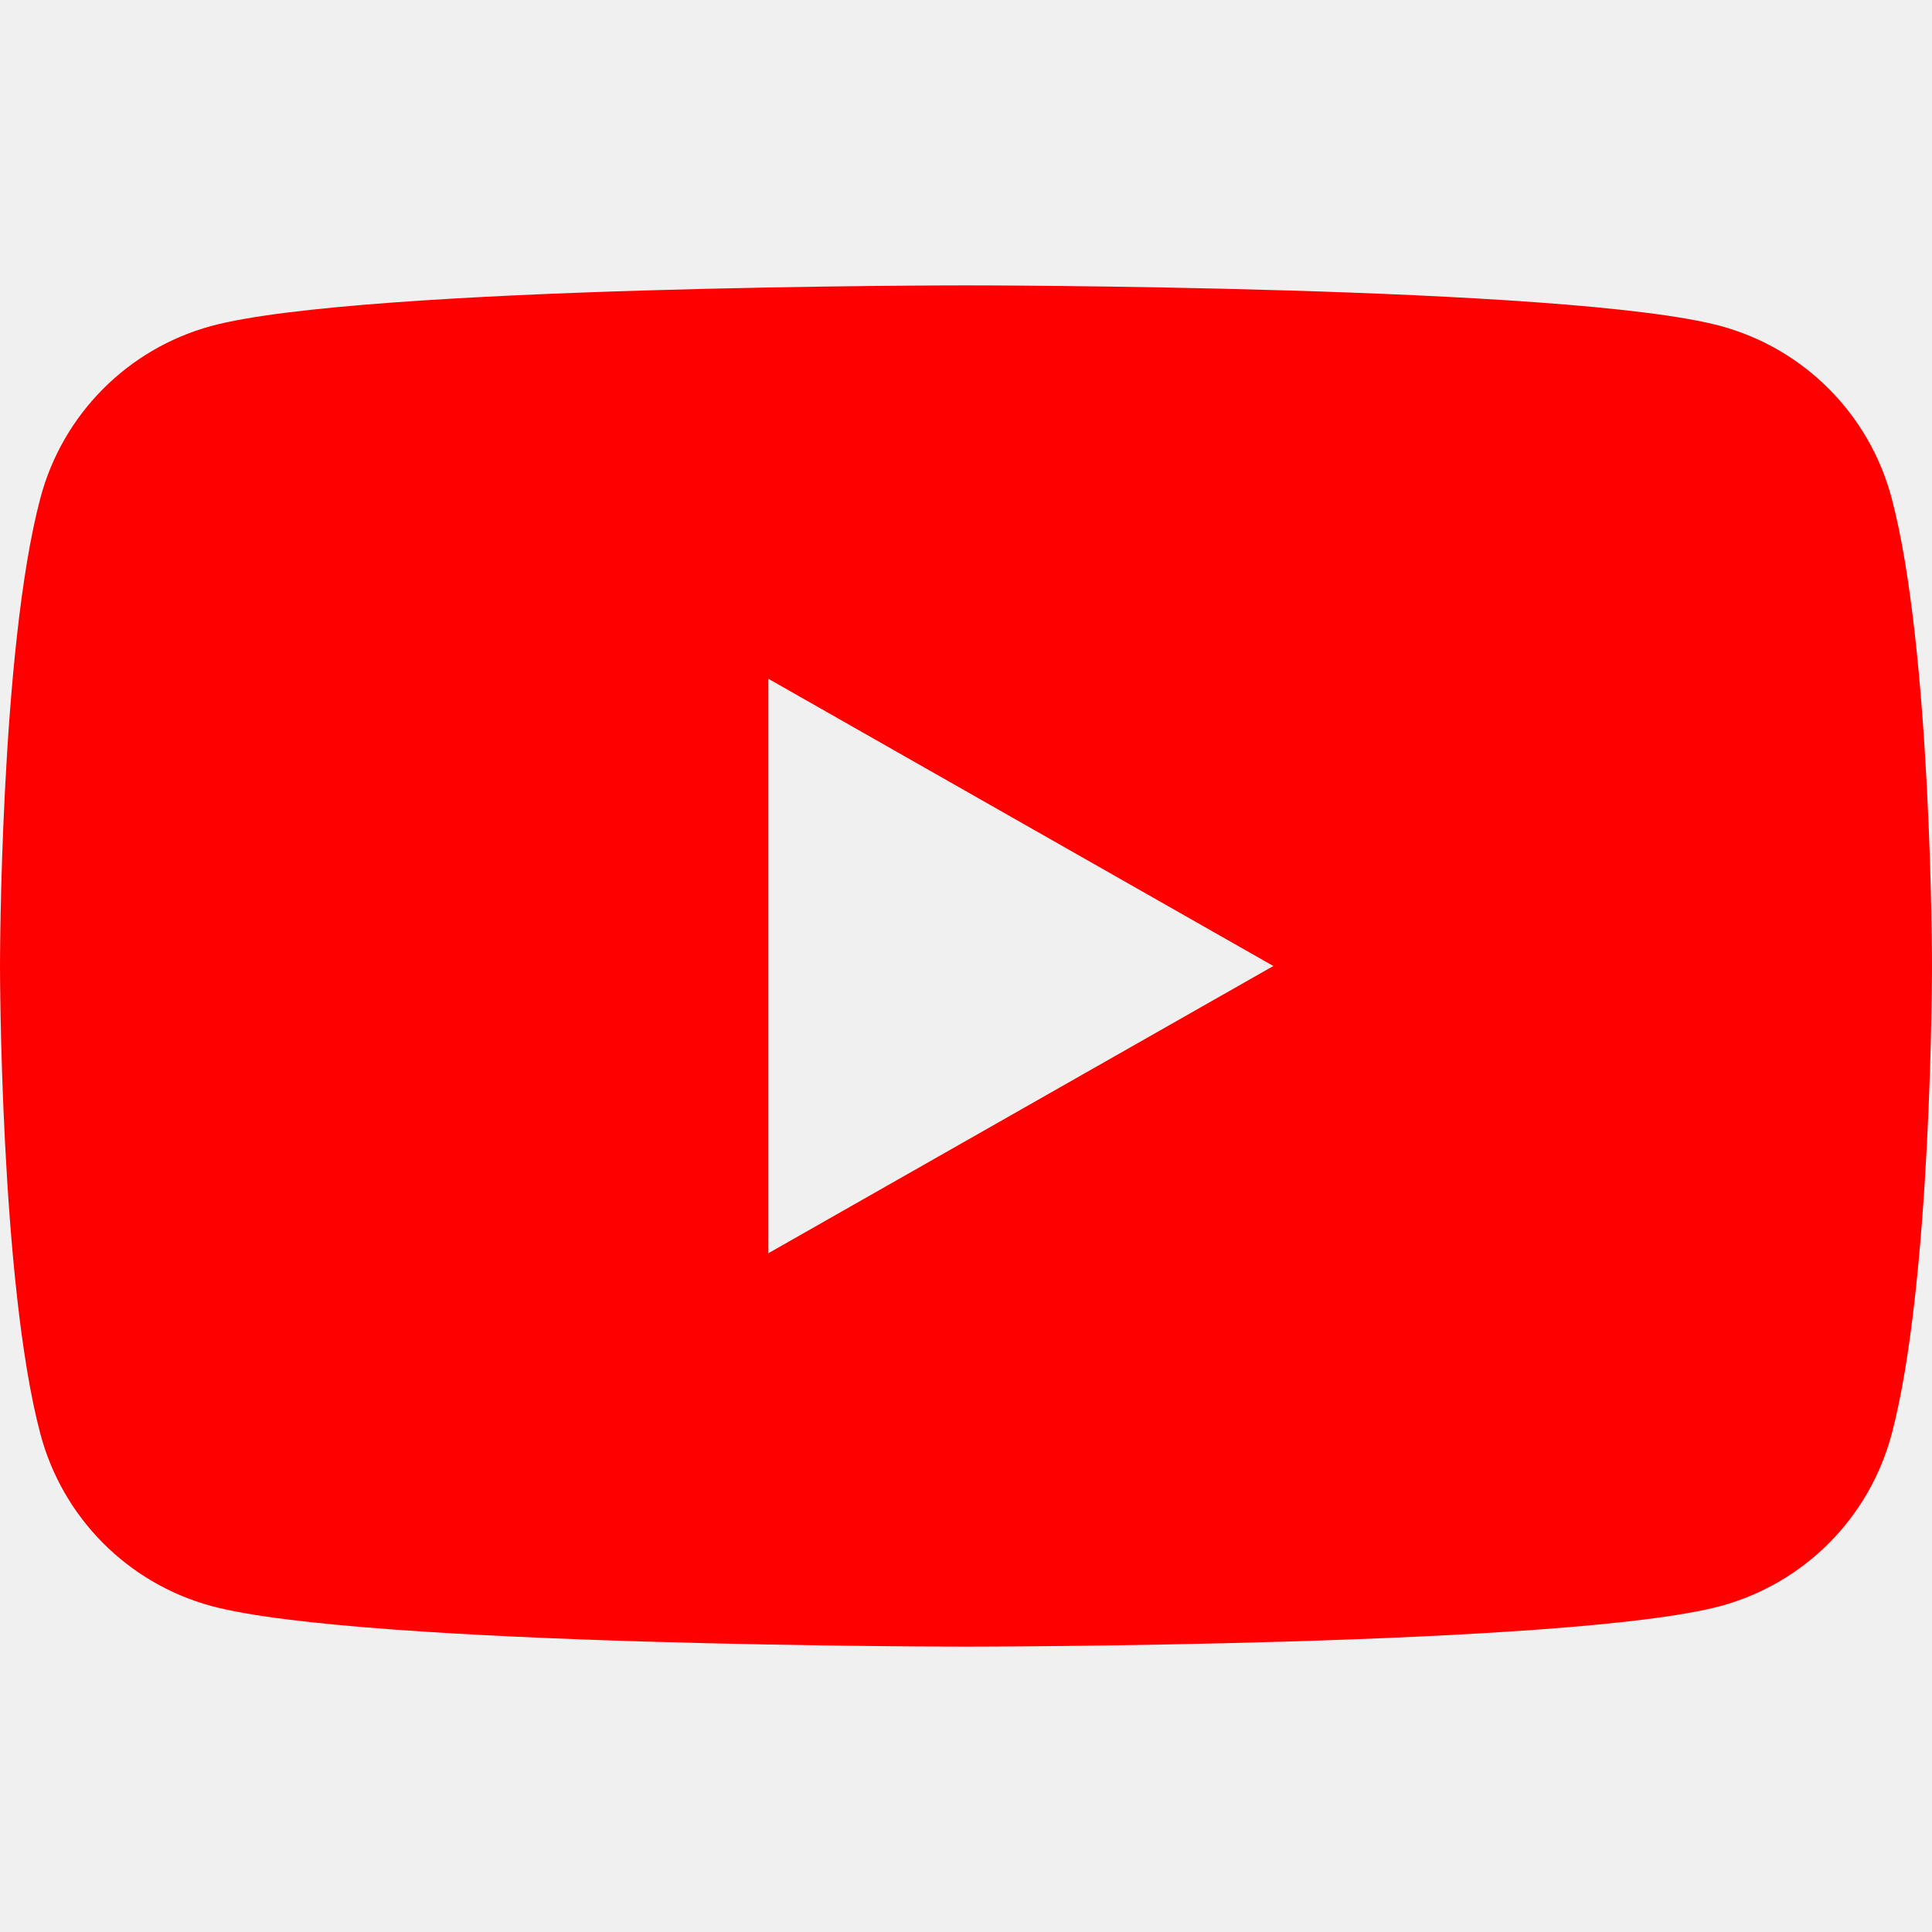
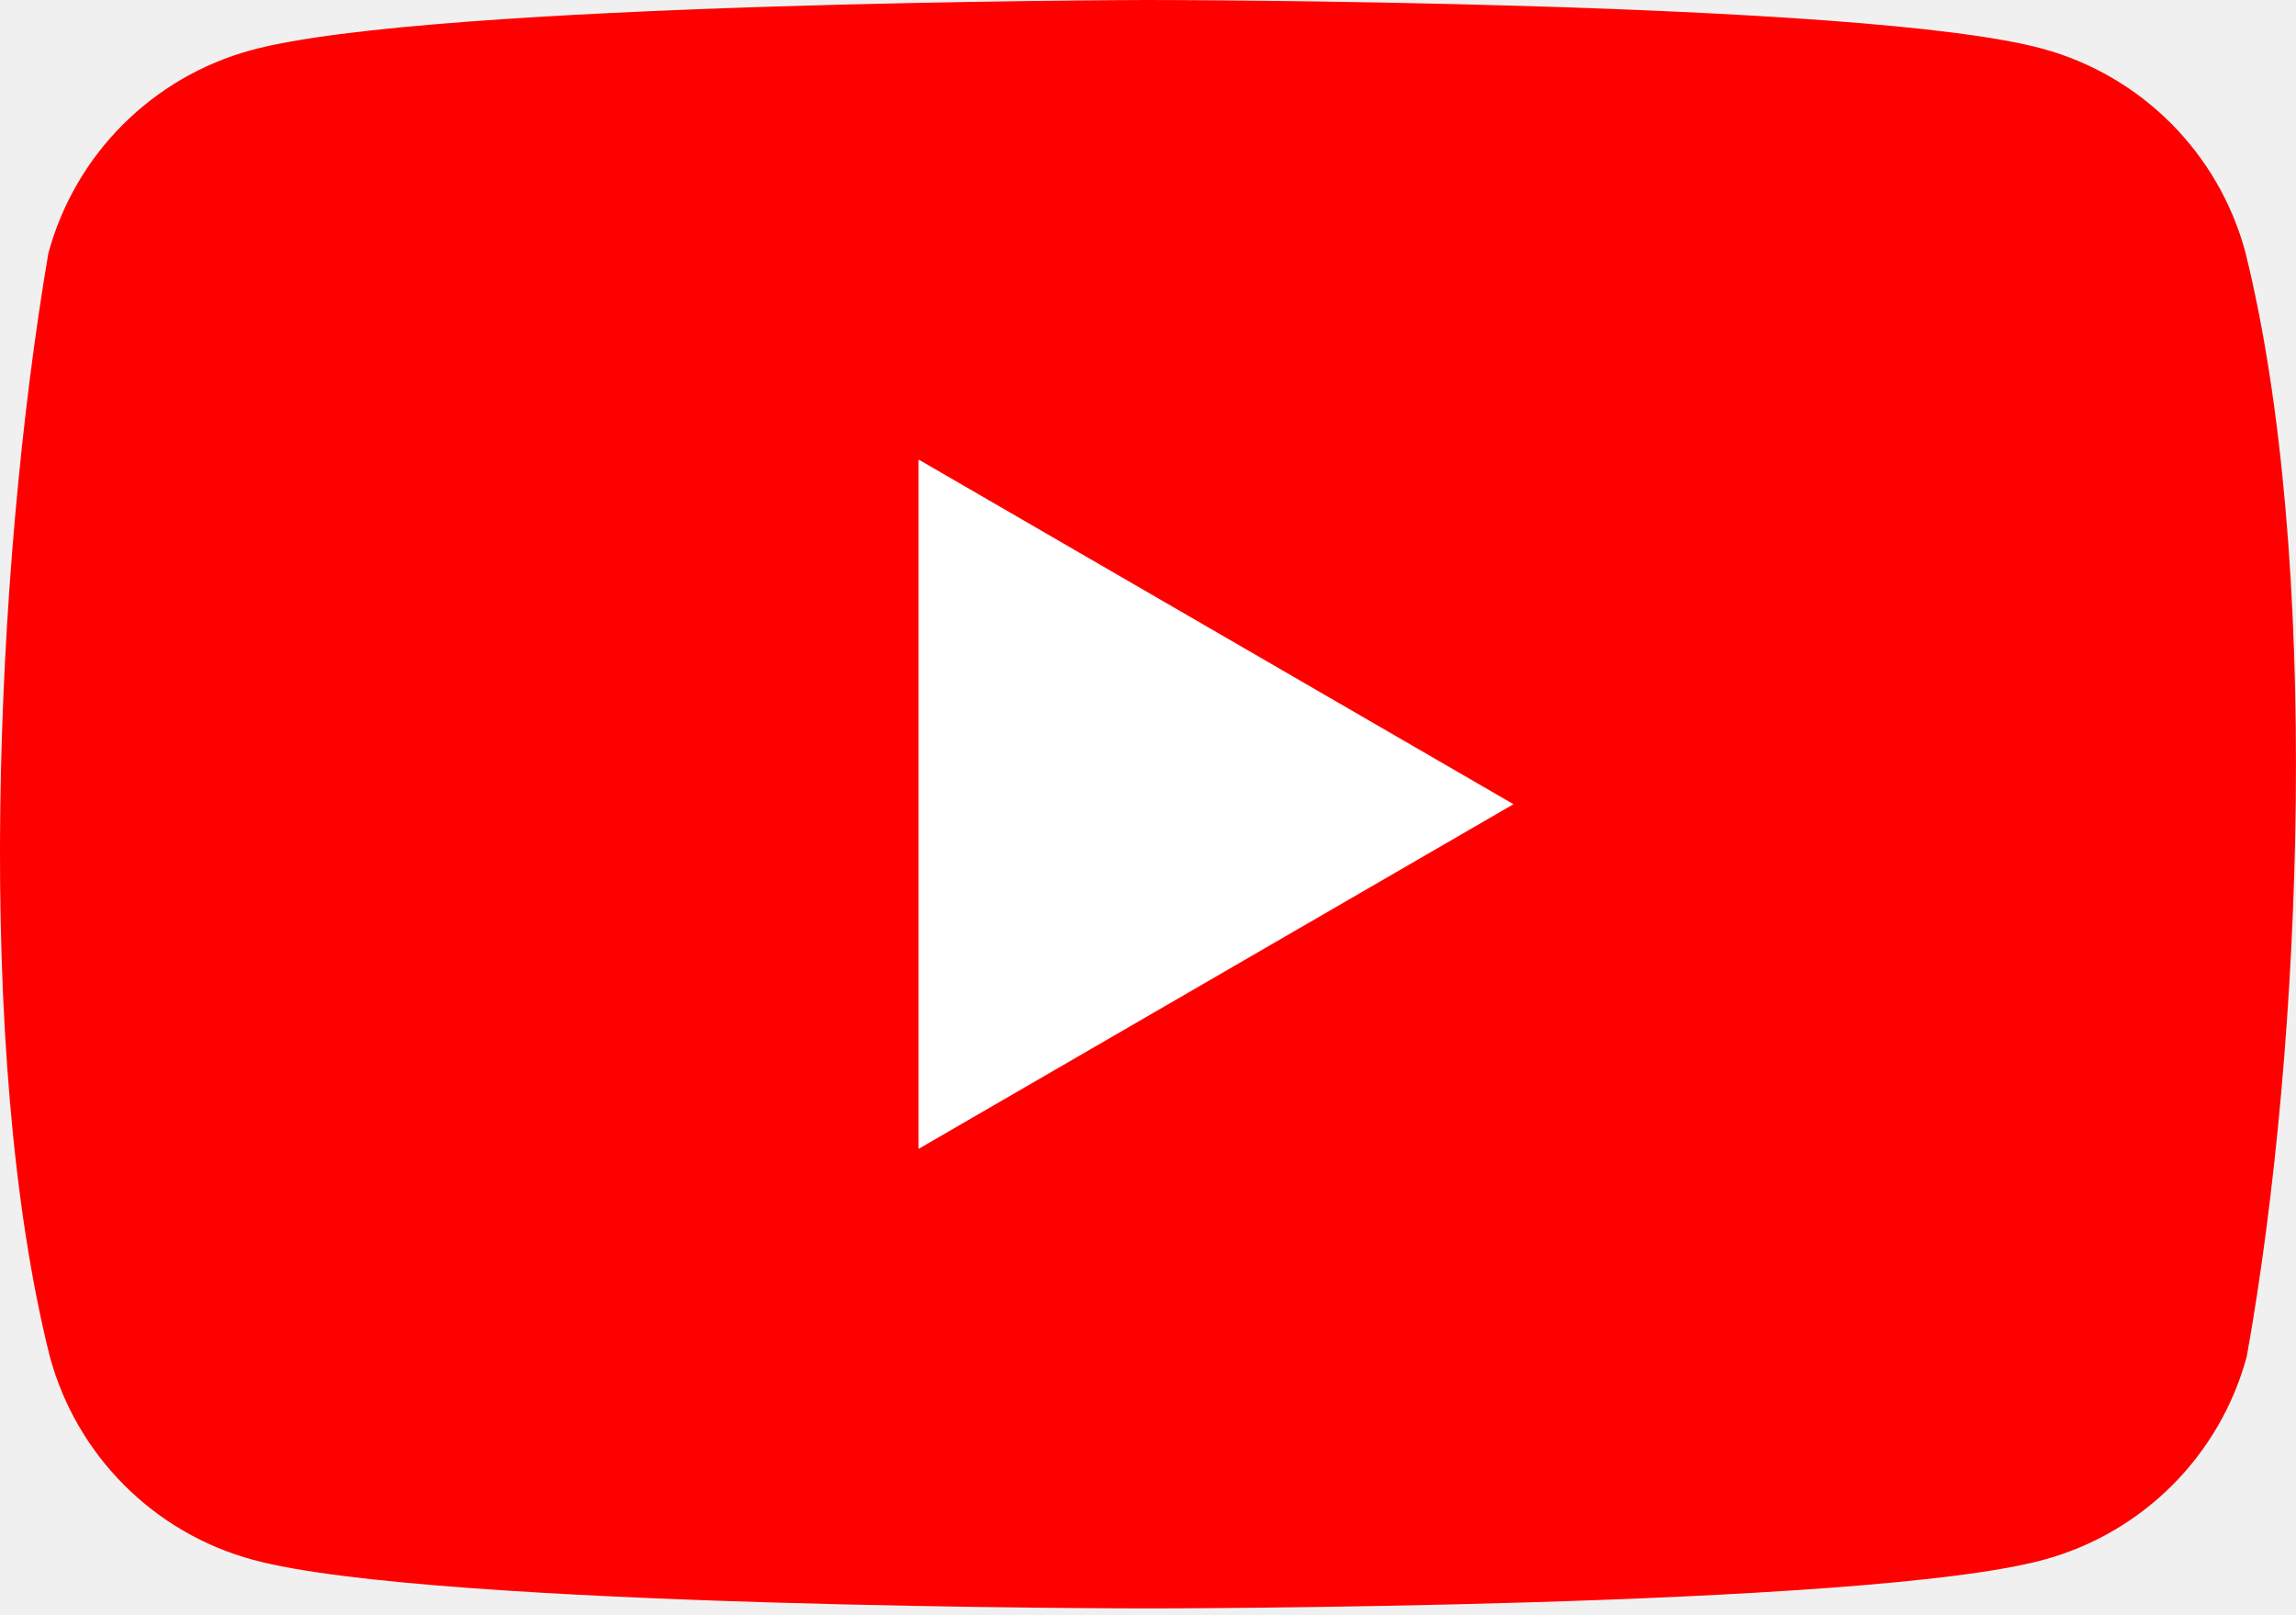
- <svg xmlns="http://www.w3.org/2000/svg" viewBox="0 0 24 24" fill="#FF0000">
-   <path d="M23.498 6.186a3.016 3.016 0 0 0-2.122-2.136C19.505 3.545 12 3.545 12 3.545s-7.505 0-9.377.505A3.017 3.017 0 0 0 .502 6.186C0 8.07 0 12 0 12s0 3.93.502 5.814a3.016 3.016 0 0 0 2.122 2.136c1.871.505 9.376.505 9.376.505s7.505 0 9.377-.505a3.015 3.015 0 0 0 2.122-2.136C24 15.93 24 12 24 12s0-3.93-.502-5.814zM9.545 15.568V8.432L15.818 12l-6.273 3.568z" />
+ <svg xmlns="http://www.w3.org/2000/svg" preserveAspectRatio="xMidYMid" viewBox="0 0 256 180">
+   <path fill="red" d="M250.346 28.075A32.18 32.18 0 0 0 227.69 5.418C207.824 0 127.87 0 127.87 0S47.912.164 28.046 5.582A32.18 32.18 0 0 0 5.39 28.24c-6.009 35.298-8.34 89.084.165 122.97a32.18 32.18 0 0 0 22.656 22.657c19.866 5.418 99.822 5.418 99.822 5.418s79.955 0 99.82-5.418a32.18 32.18 0 0 0 22.657-22.657c6.338-35.348 8.291-89.1-.164-123.134Z" />
+   <path fill="#FFF" d="m102.421 128.06 66.328-38.418-66.328-38.418z" />
</svg>
